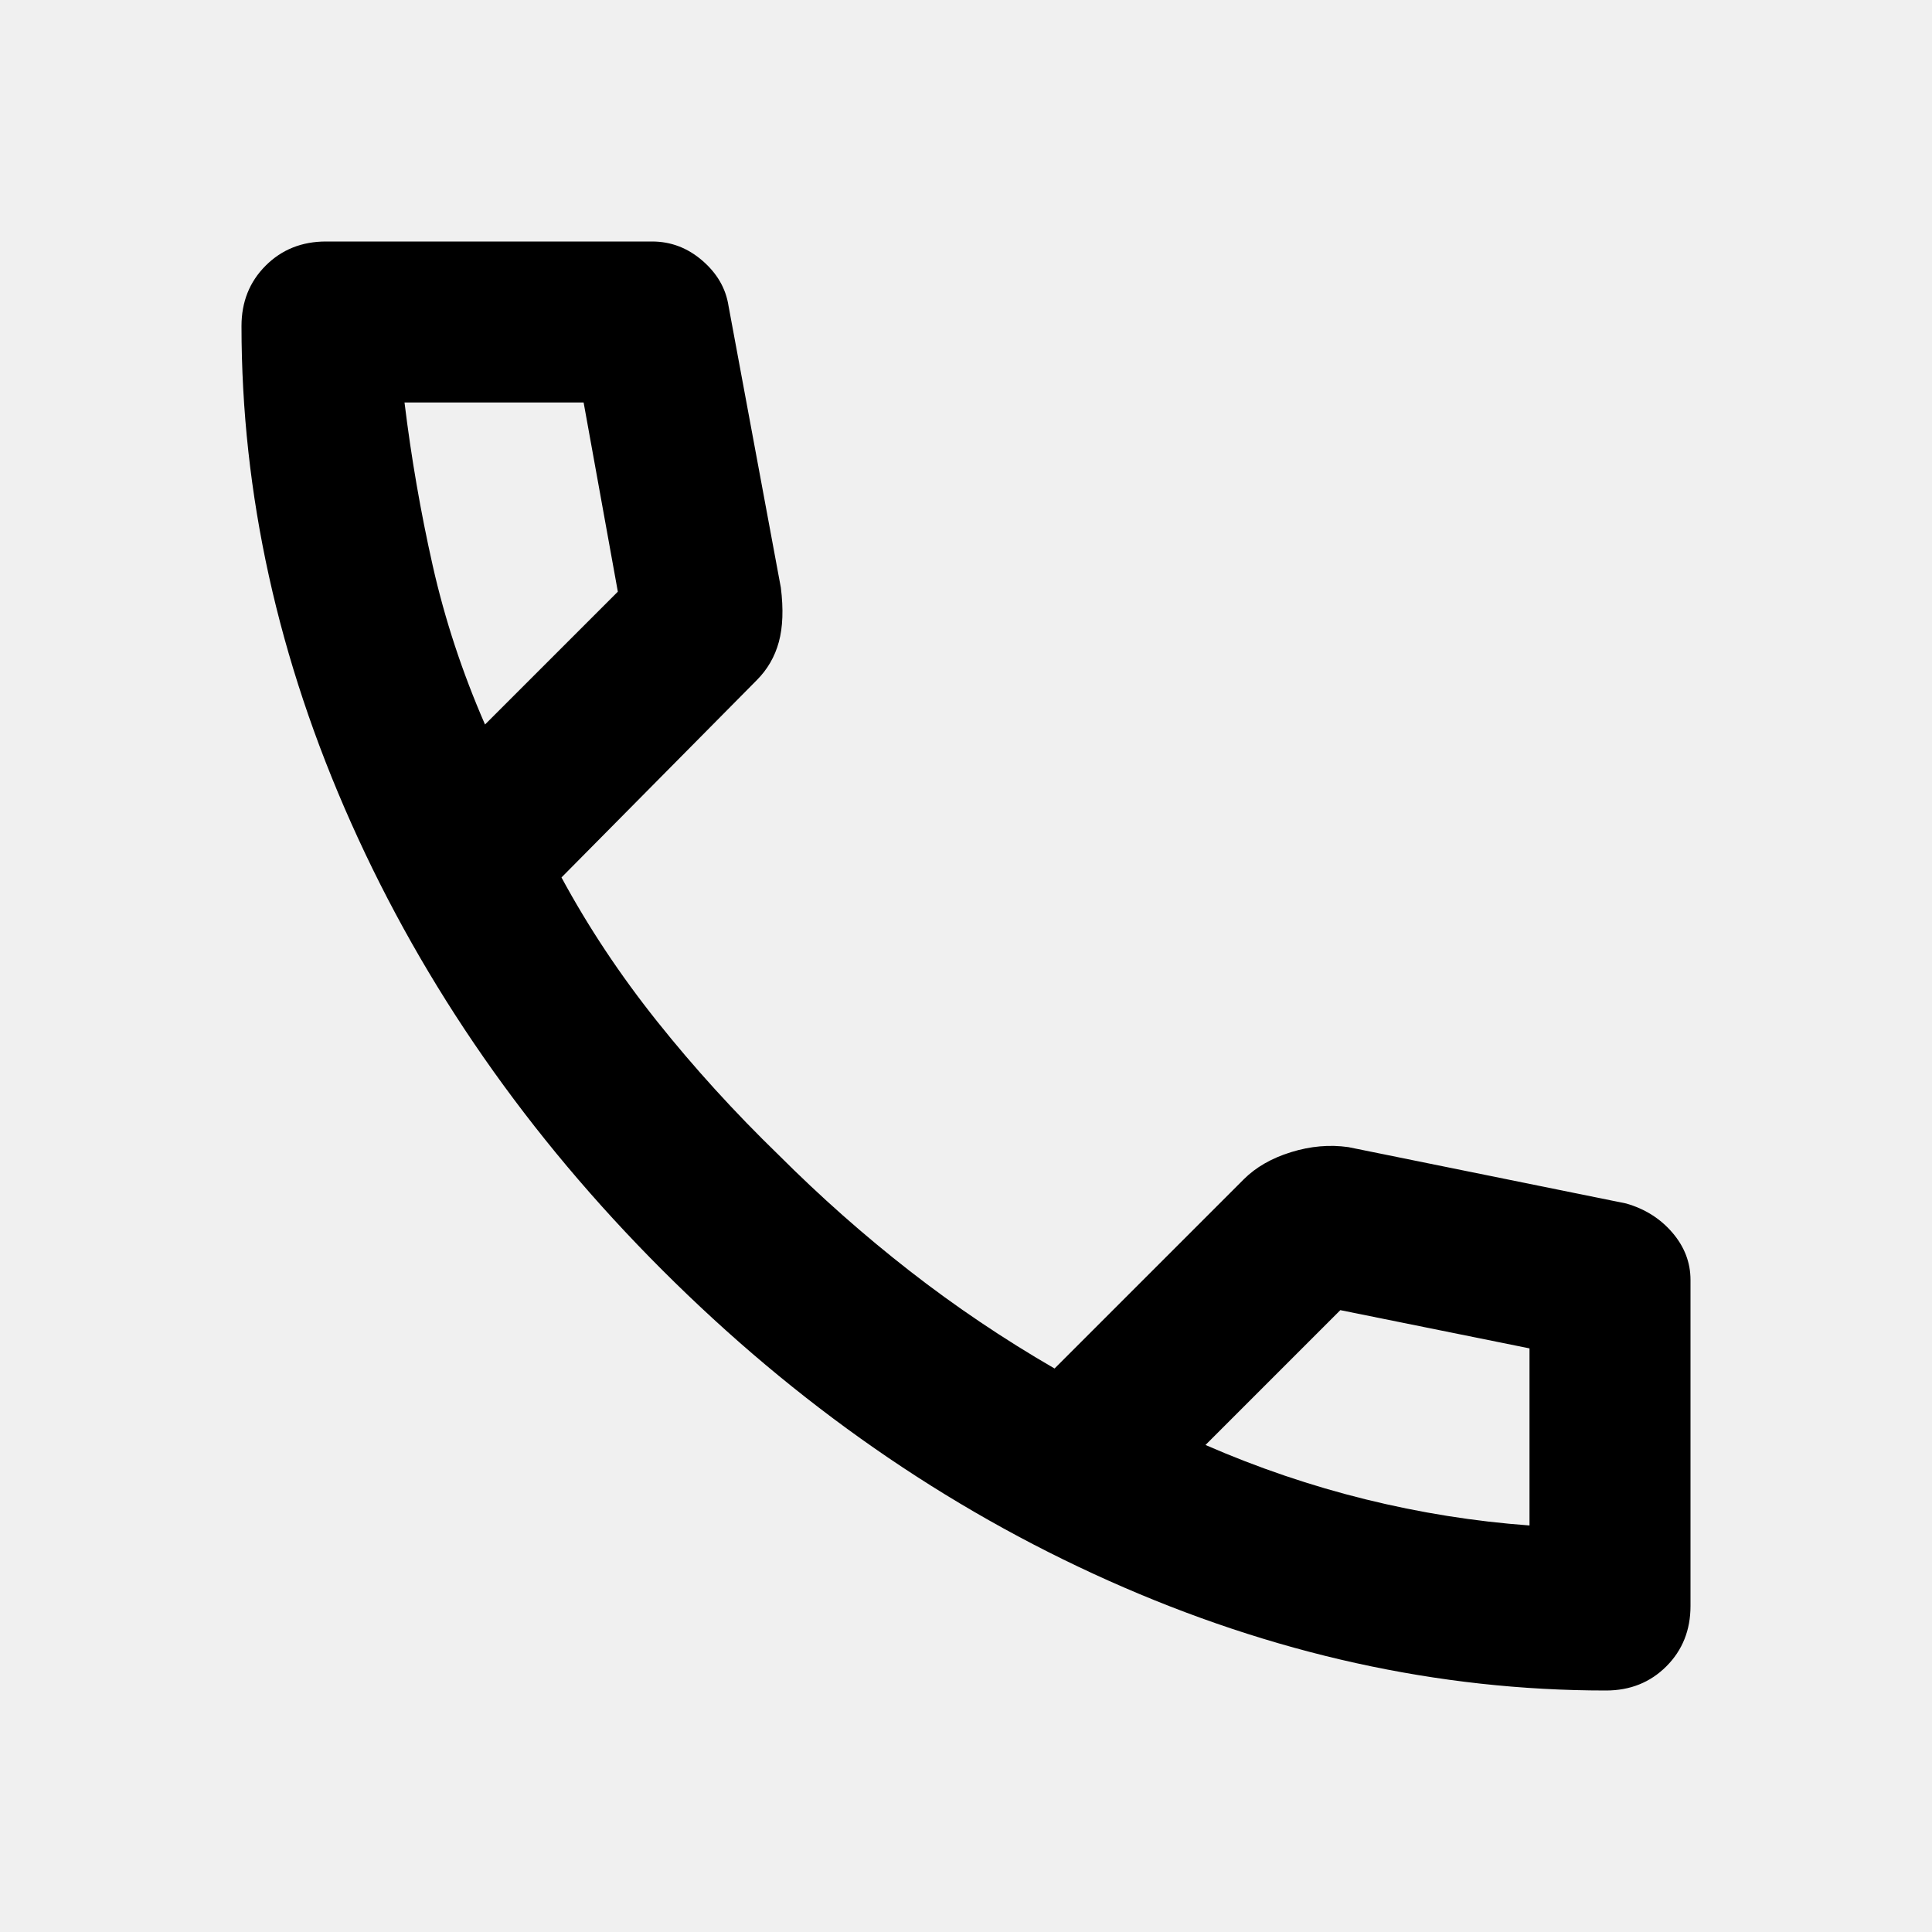
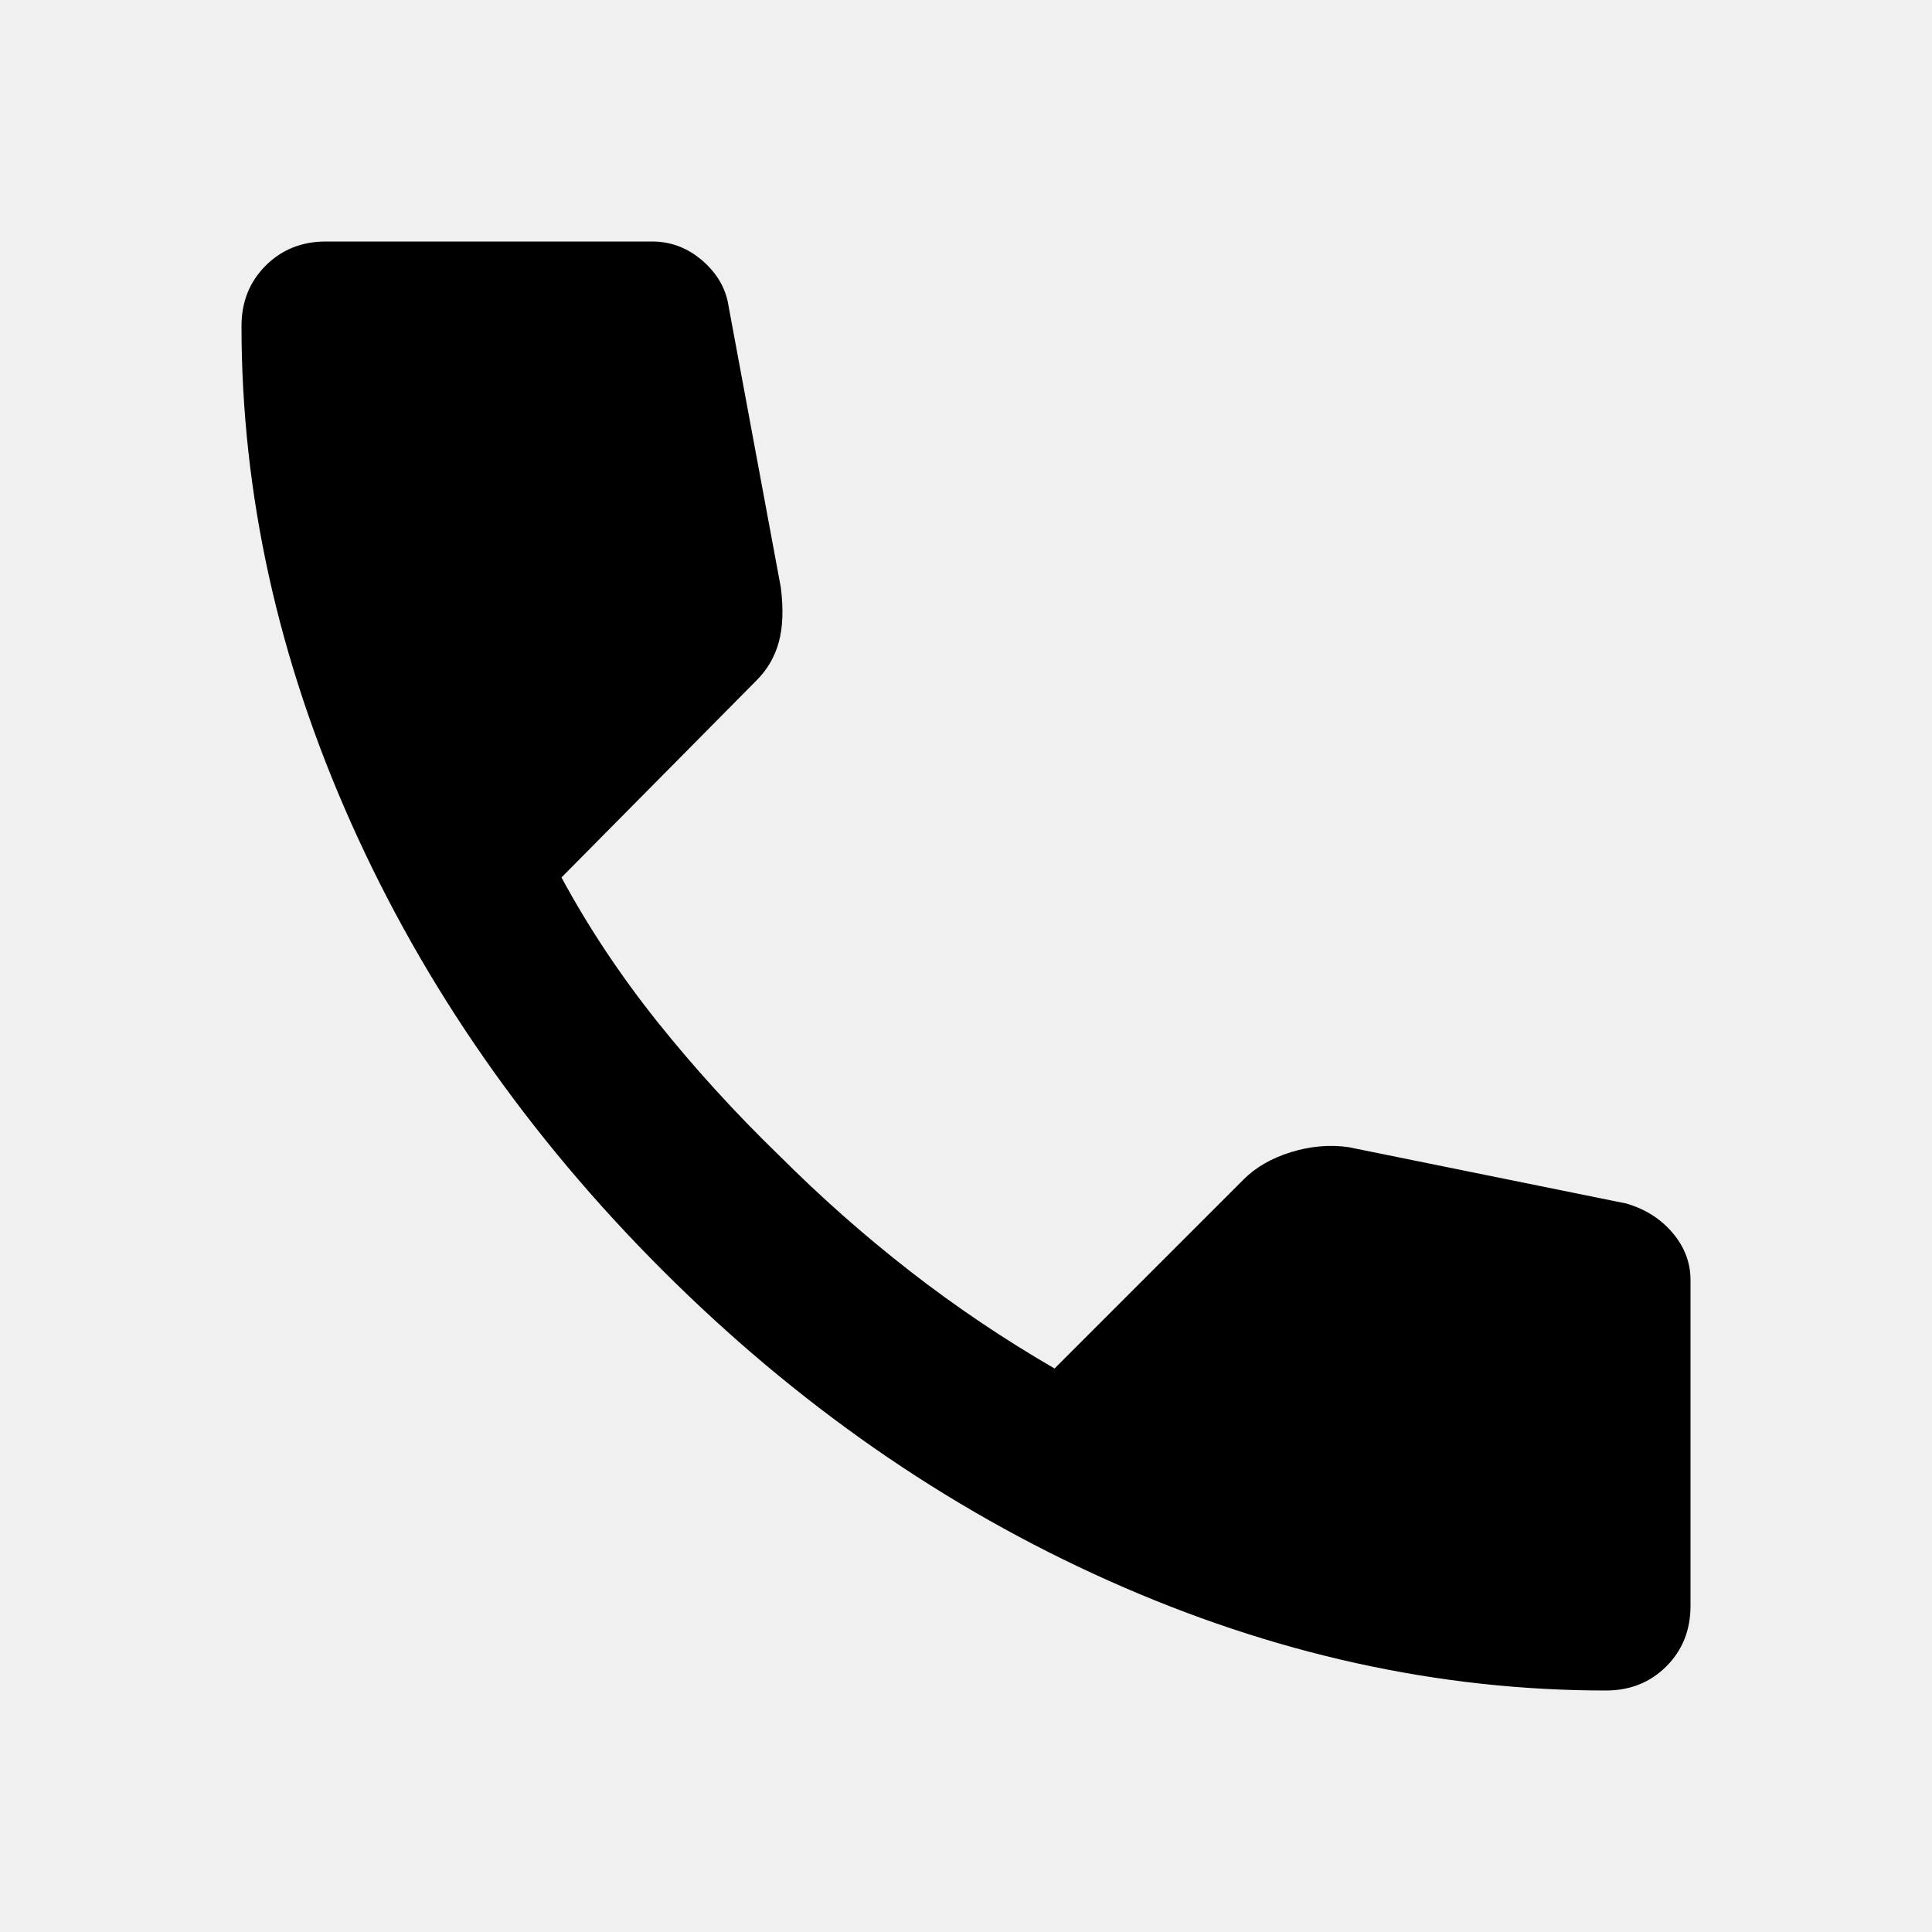
- <svg xmlns="http://www.w3.org/2000/svg" height="24px" viewBox="0 -960 960 960" width="24px" fill="#000000">
-   <path d="M798-120q-125 0-247-54.5T329-329Q229-429 174.5-551T120-798q0-18 12-30t30-12h162q14 0 25 9.5t13 22.5l26 140q2 16-1 27t-11 19l-97 98q20 37 47.5 71.5T387-386q31 31 65 57.5t72 48.5l94-94q9-9 23.5-13.5T670-390l138 28q14 4 23 14.5t9 23.5v162q0 18-12 30t-30 12ZM241-600l66-66-17-94h-89q5 41 14 81t26 79Zm358 358q39 17 79.5 27t81.5 13v-88l-94-19-67 67ZM241-600Zm358 358Z" />
+ <svg xmlns="http://www.w3.org/2000/svg" width="24" height="24" viewBox="0 0 24 24" fill="none">
+   <g clip-path="url(#clip0_742_36)">
+     <mask id="mask0_742_36" style="mask-type:alpha" maskUnits="userSpaceOnUse" x="0" y="0" width="24" height="24">
+       <rect width="24" height="24" fill="#D9D9D9" />
+     </mask>
+     <g mask="url(#mask0_742_36)">
+       <path d="M19.95 21C17.867 21 15.808 20.546 13.775 19.637C11.742 18.729 9.892 17.442 8.225 15.775C6.558 14.108 5.271 12.258 4.362 10.225C3.454 8.192 3 6.133 3 4.05C3 3.75 3.1 3.5 3.3 3.3C3.5 3.1 3.75 3 4.05 3H8.1C8.333 3 8.542 3.079 8.725 3.237C8.908 3.396 9.017 3.583 9.05 3.8L9.7 7.3C9.733 7.567 9.725 7.792 9.675 7.975C9.625 8.158 9.533 8.317 9.4 8.45L6.975 10.9C7.308 11.517 7.704 12.113 8.162 12.688C8.621 13.262 9.125 13.817 9.675 14.35C10.192 14.867 10.733 15.346 11.3 15.787C11.867 16.229 12.467 16.633 13.1 17L15.45 14.65C15.6 14.5 15.796 14.387 16.038 14.312C16.279 14.238 16.517 14.217 16.75 14.25L20.2 14.95C20.433 15.017 20.625 15.137 20.775 15.312C20.925 15.488 21 15.683 21 15.9V19.95C21 20.25 20.9 20.5 20.7 20.7C20.5 20.9 20.25 21 19.95 21Z" fill="black" />
+     </g>
+   </g>
+   <defs>
+     <clipPath id="clip0_742_36">
+       <rect width="24" height="24" fill="white" />
+     </clipPath>
+   </defs>
</svg>
